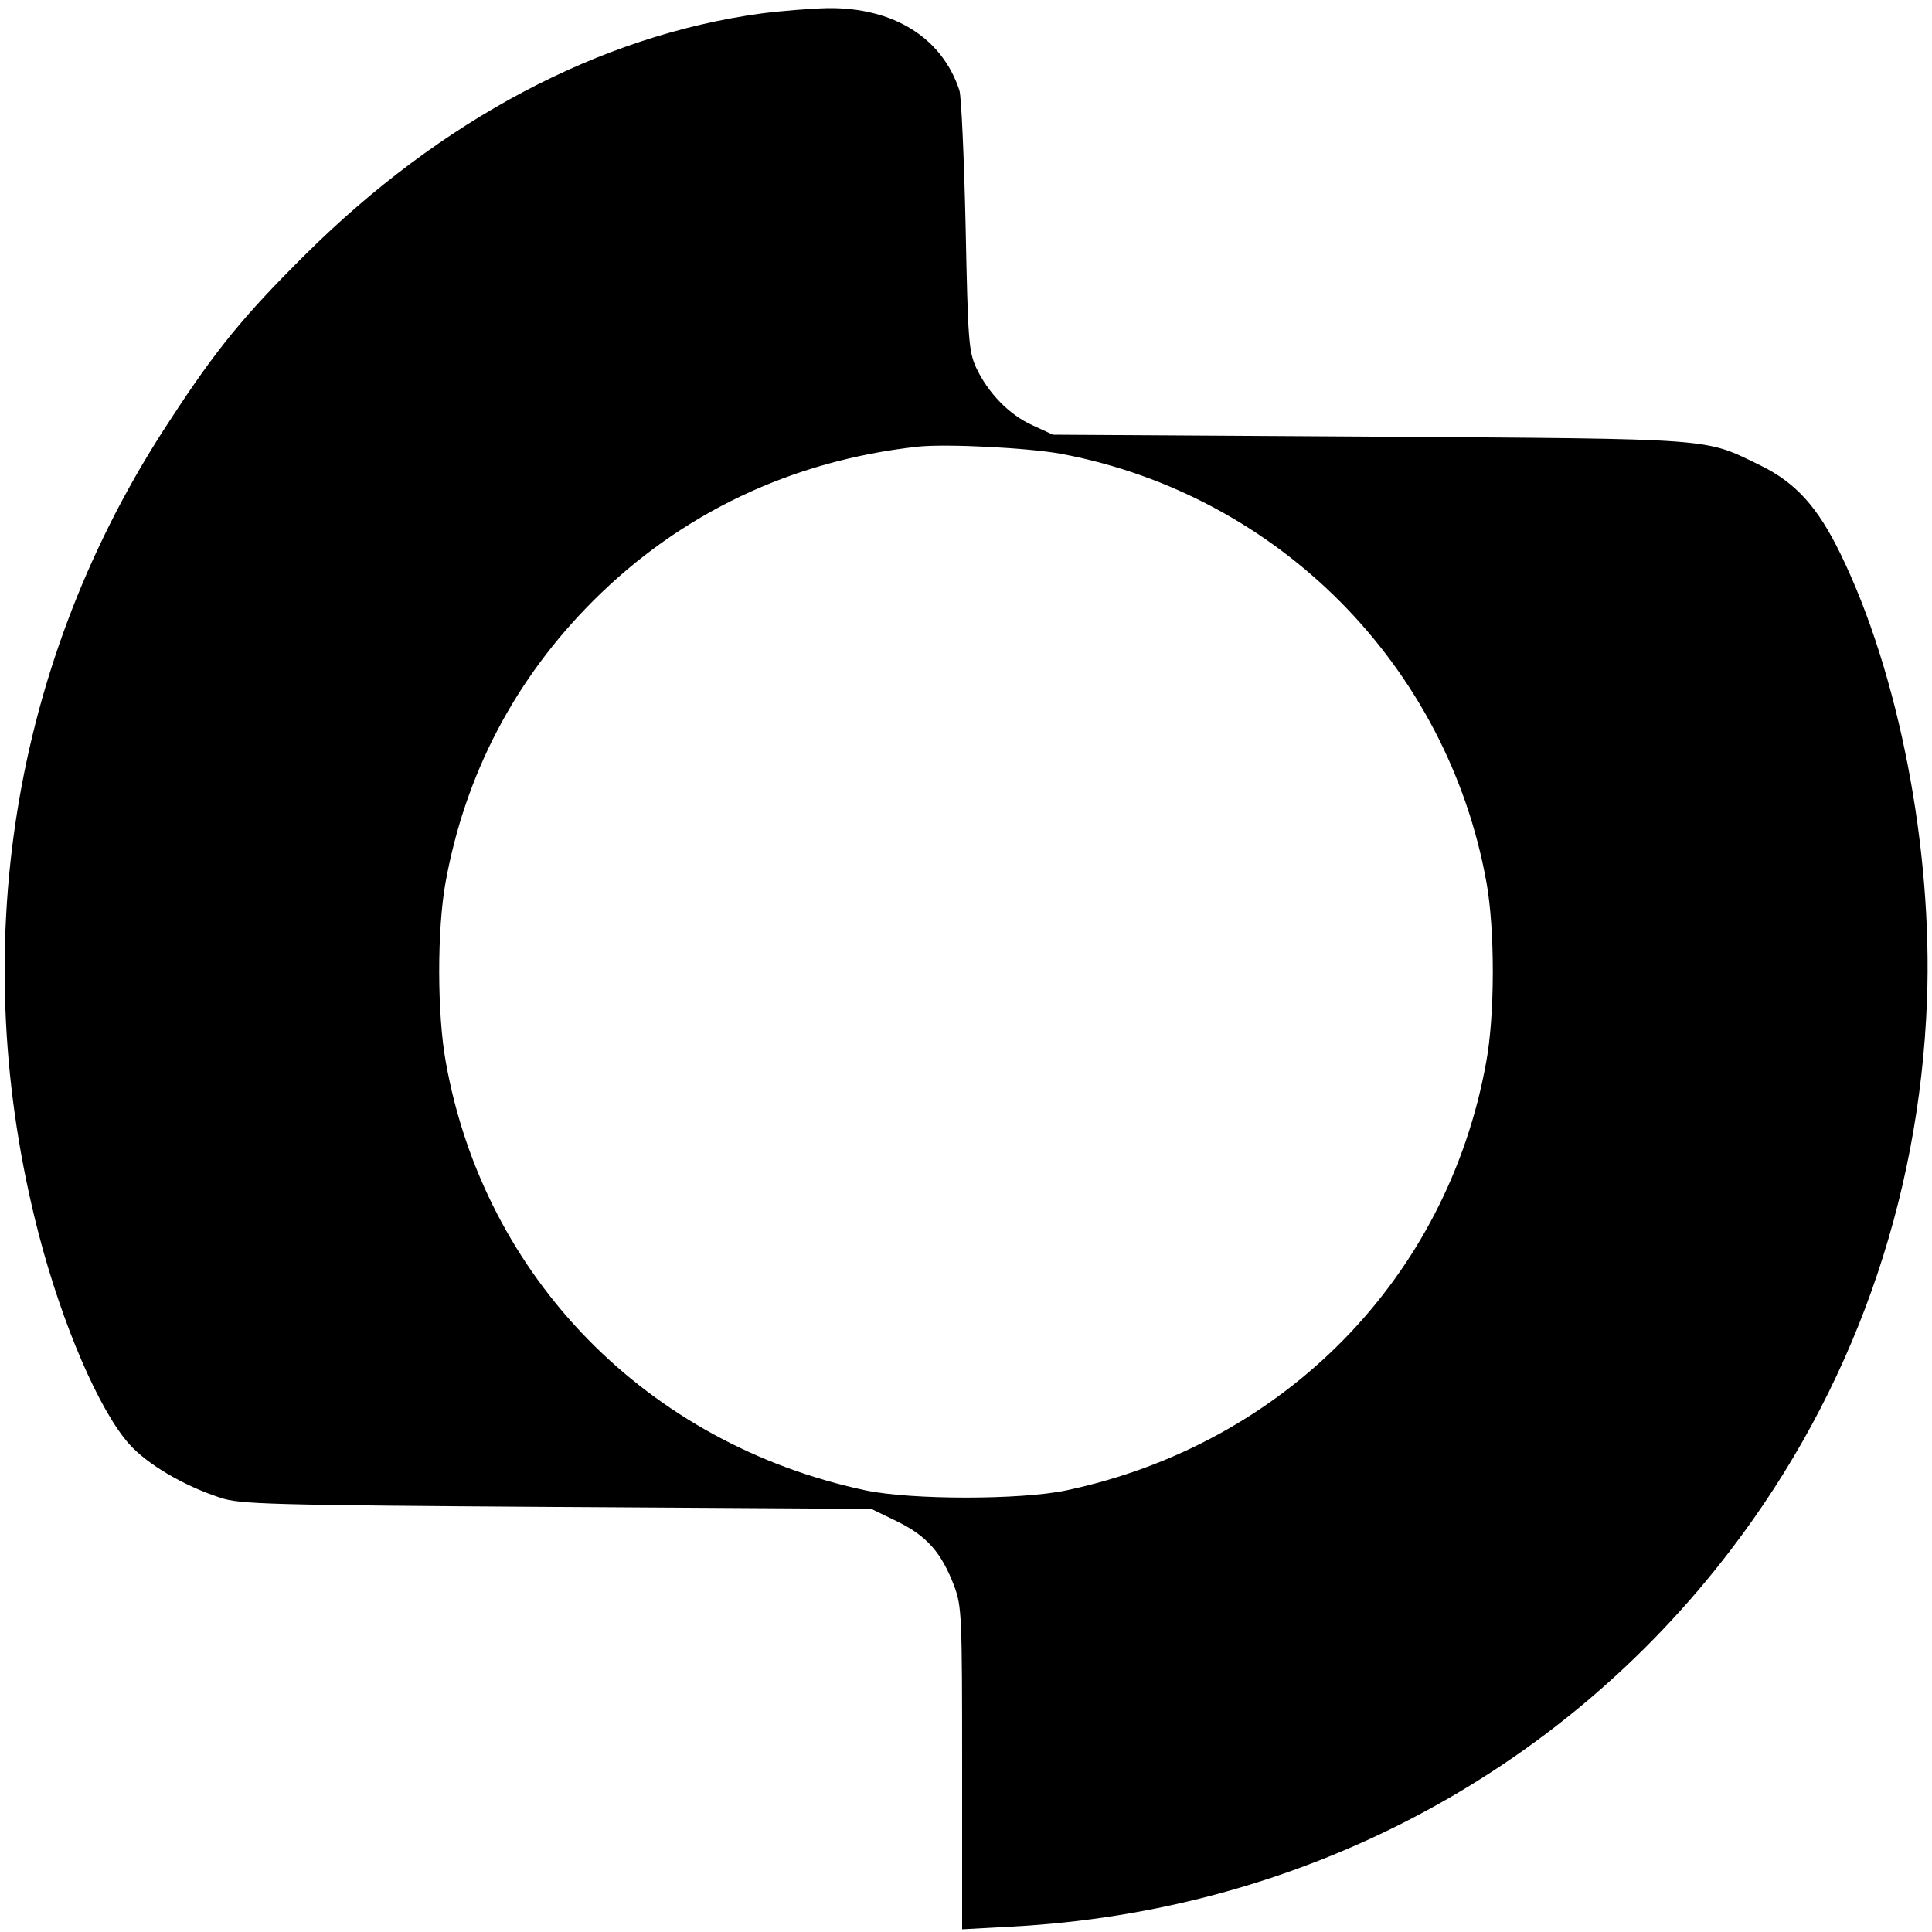
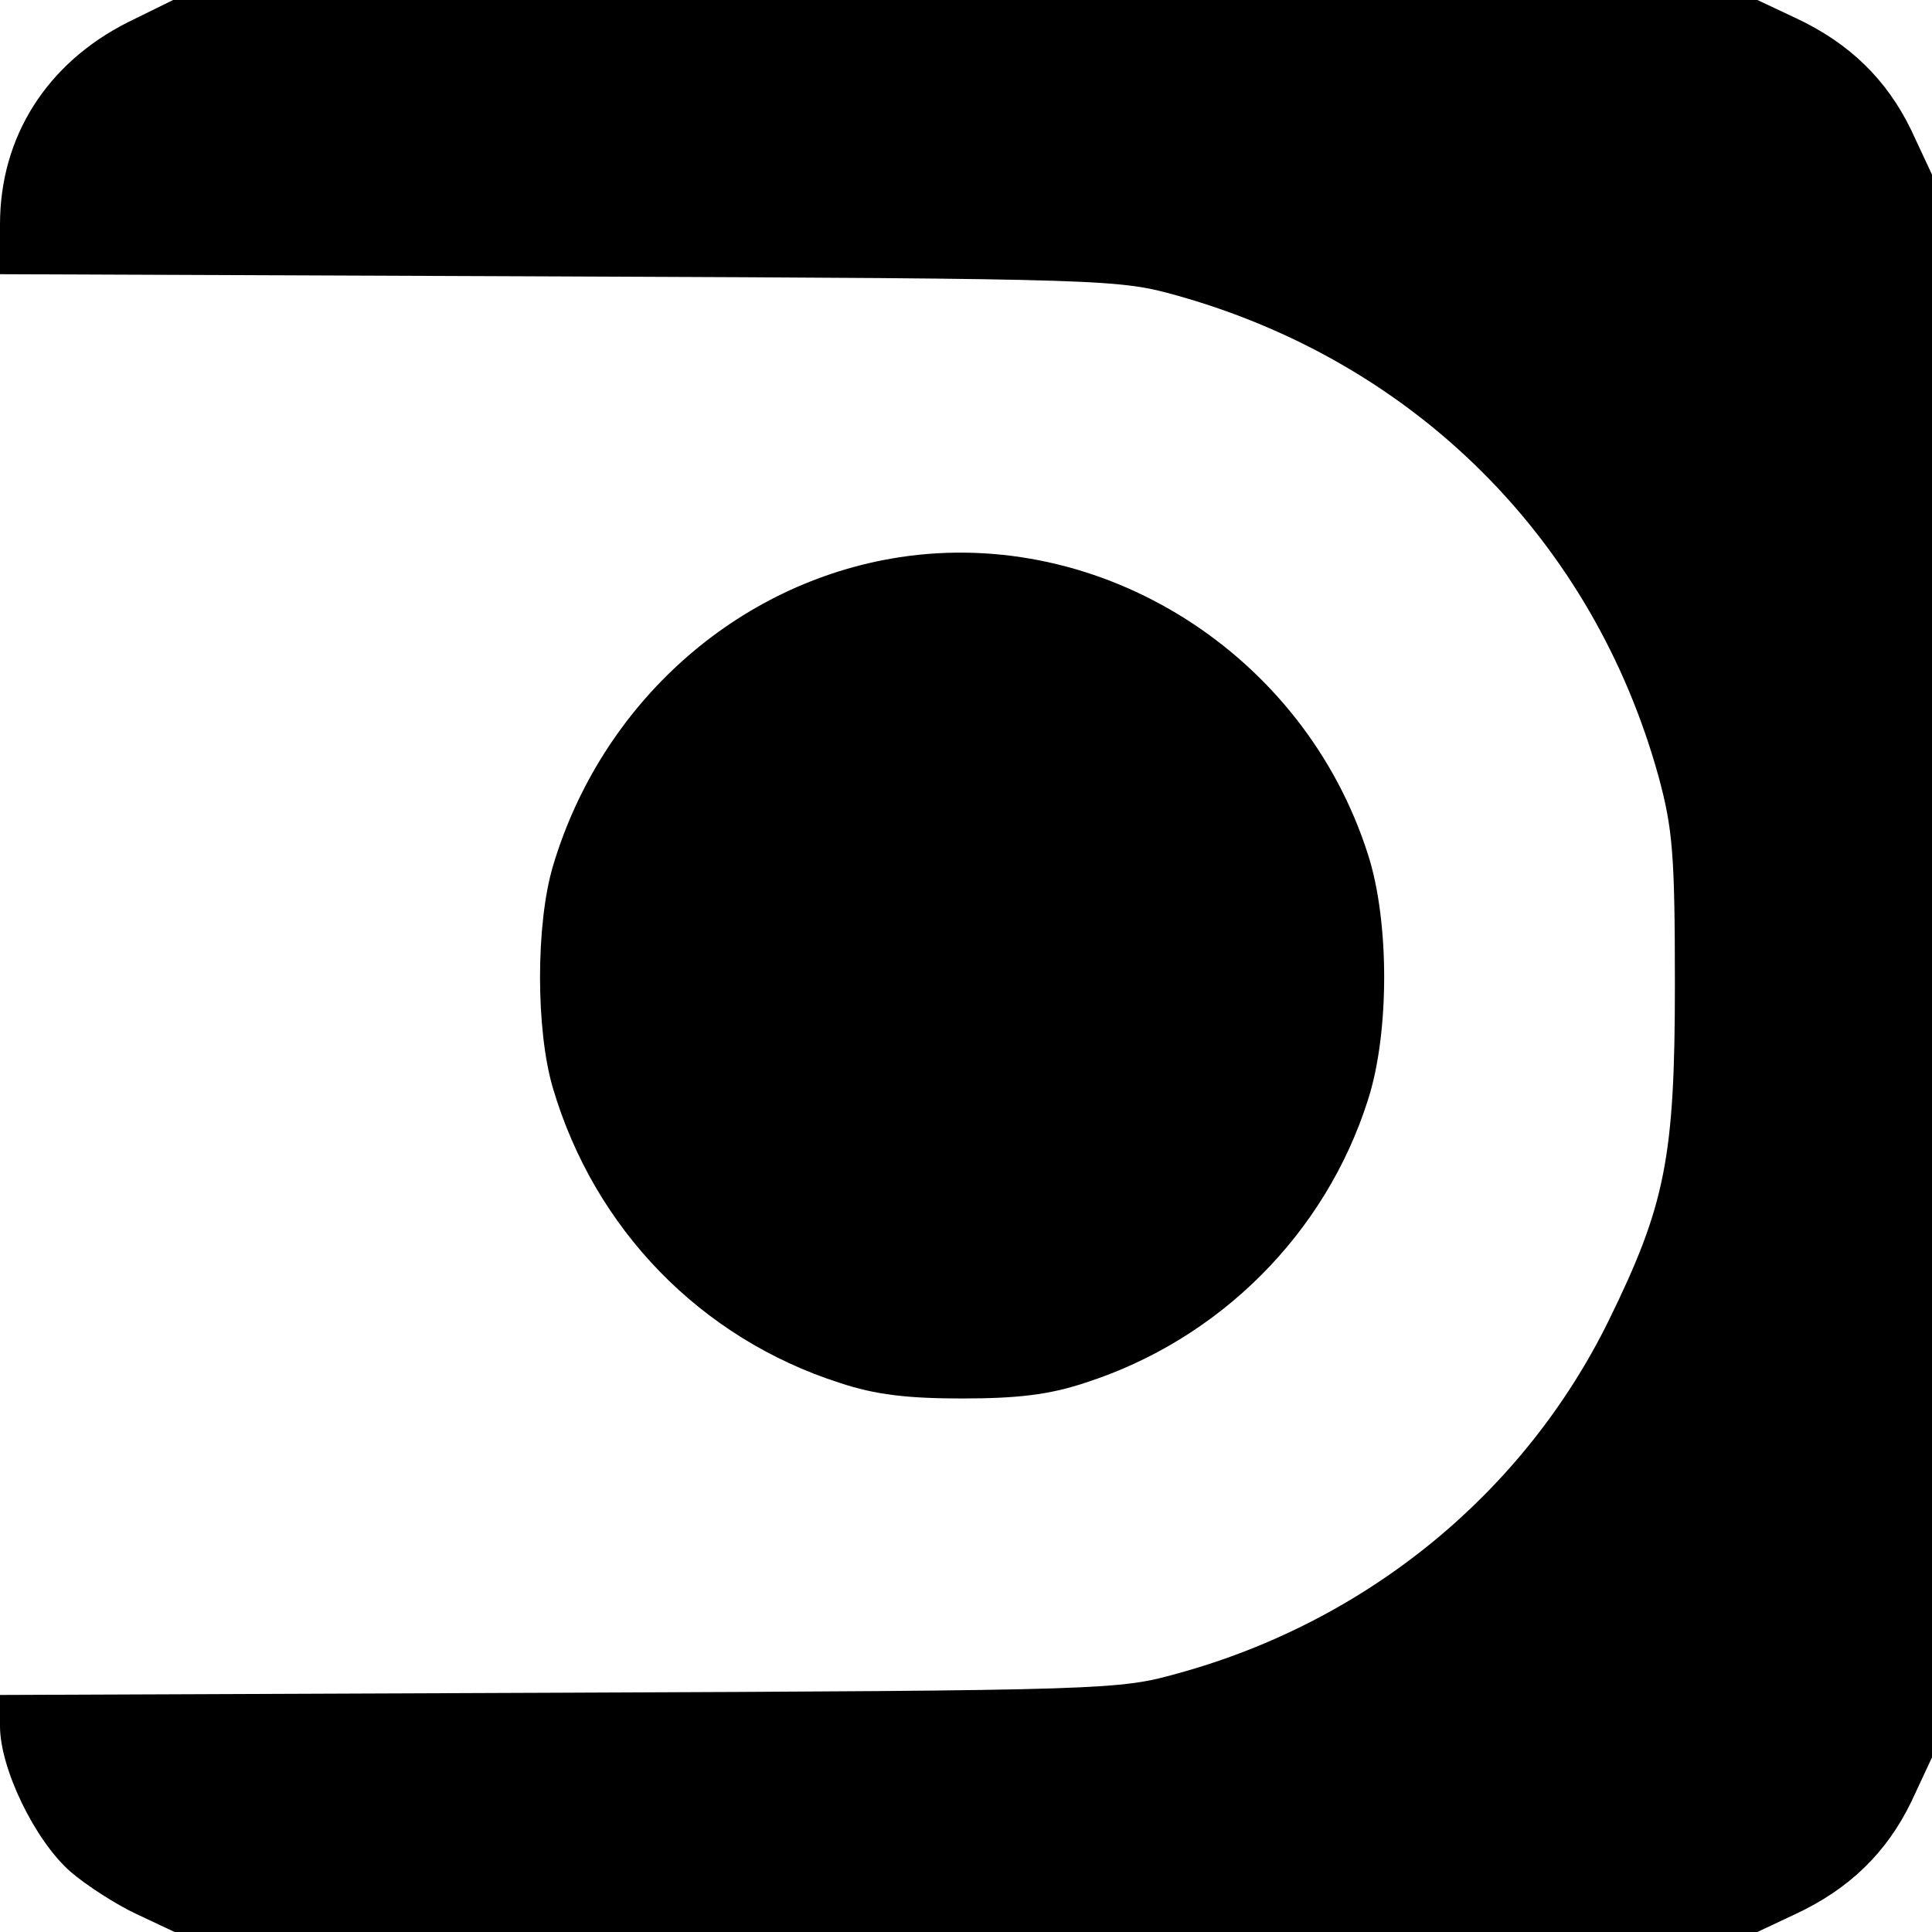
- <svg xmlns="http://www.w3.org/2000/svg" version="1" width="666.667" height="666.667" viewBox="0 0 500 500">
-   <path d="M196.9 3.5C155.2 9.2 114.1 31 78.9 66c-15.7 15.6-22.9 24.3-35 42.9C3 170.9-9 245.9 10 319.3c6.1 23.5 15.7 45.8 23.5 54.5 4.7 5.2 14 10.7 23.5 13.8 5.1 1.7 11.9 1.9 87 2.4l81.5.5 6.8 3.3c7.7 3.8 11.4 8.1 14.7 16.8 1.9 5.2 2 7.7 2 47.1v41.6l12.8-.7c74.3-3.9 141.7-39.2 186.2-97.6 31.3-41 48.7-90 50.7-142 1.5-39.3-7.3-84.8-22.4-115.7-5.9-12.1-11.5-18.3-20.6-22.8-14.9-7.2-10.2-6.9-101.2-7.5l-82-.5-5.2-2.4c-6.1-2.7-11.6-8.4-14.7-15-1.9-4.3-2.1-6.8-2.7-36.6-.4-17.6-1.1-33.4-1.6-35.1-4.5-13.7-17.1-21.5-34.1-21.3-4.2.1-12 .7-17.3 1.4zm78 114c56.1 10.7 99.7 54.8 109.8 110.9 2.2 12.3 2.2 34.3-.1 46.6-10.1 55.8-52.2 98.7-108.6 110.7-11.9 2.5-40.1 2.5-52 0-56.4-12-98.6-54.9-108.6-110.7-2.3-12.5-2.3-34.4-.1-46.6 5.1-28.1 18-52.7 38.2-72.9 22.7-22.7 51.4-36.3 84-39.9 7.4-.8 28.9.3 37.4 1.9z" />
+ <svg xmlns="http://www.w3.org/2000/svg" version="1.0" width="260pt" height="260pt" viewBox="0 0 260 260" preserveAspectRatio="xMidYMid meet">
+   <g transform="translate(0,260) scale(0.1,-0.1)" fill="#000000" stroke="none">
+     <path d="M172 2570 c-109 -55 -172 -154 -172 -272 l0 -67 753 -3 c744 -3 753 -4 832 -26 320 -90 559 -329 647 -647 19 -70 22 -105 22 -280 0 -233 -13 -297 -89 -452 -114 -232 -325 -405 -580 -475 -79 -22 -91 -23 -832 -26 l-753 -3 0 -42 c0 -57 47 -154 95 -196 21 -18 61 -44 89 -57 l51 -24 1065 0 1065 0 51 24 c73 34 123 83 156 151 l28 60 0 1065 0 1065 -28 60 c-33 68 -83 117 -156 151 l-51 24 -1066 0 -1066 0 -61 -30z" />
+     <path d="M1210 1850 c-219 -34 -401 -197 -466 -416 -23 -78 -23 -220 0 -298 56 -190 199 -337 386 -397 48 -16 91 -21 165 -21 74 0 117 5 165 21 181 58 324 201 381 381 29 90 29 240 0 330 -86 270 -358 442 -631 400z" />
+   </g>
</svg>
